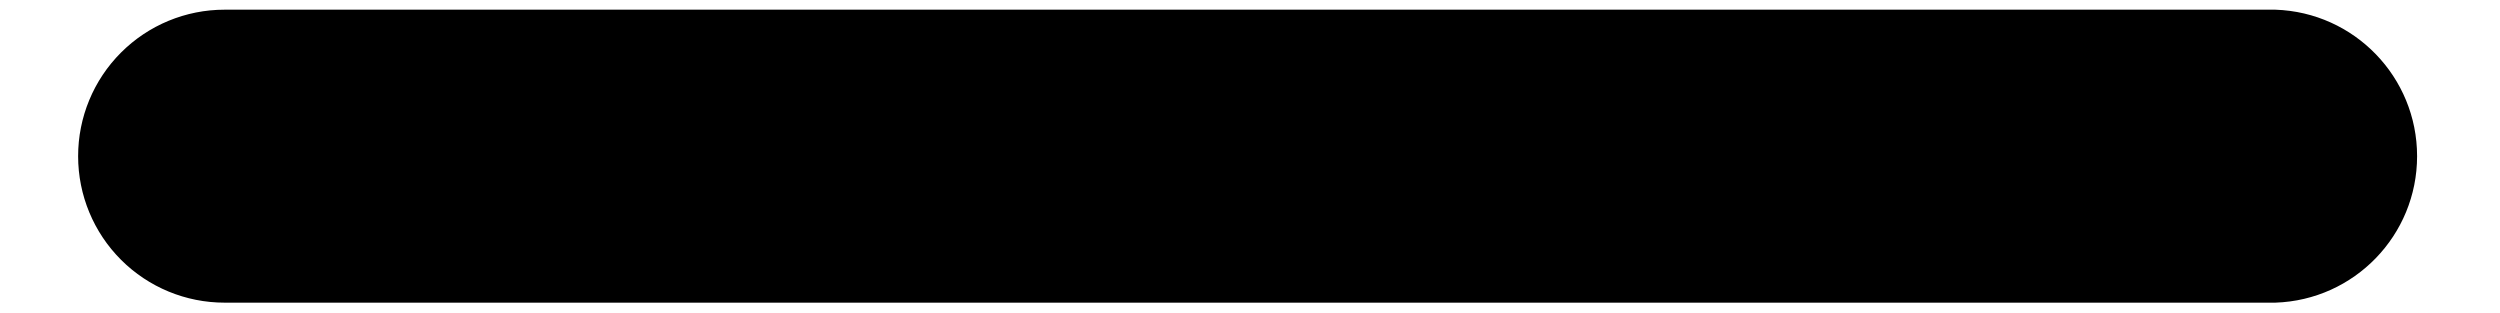
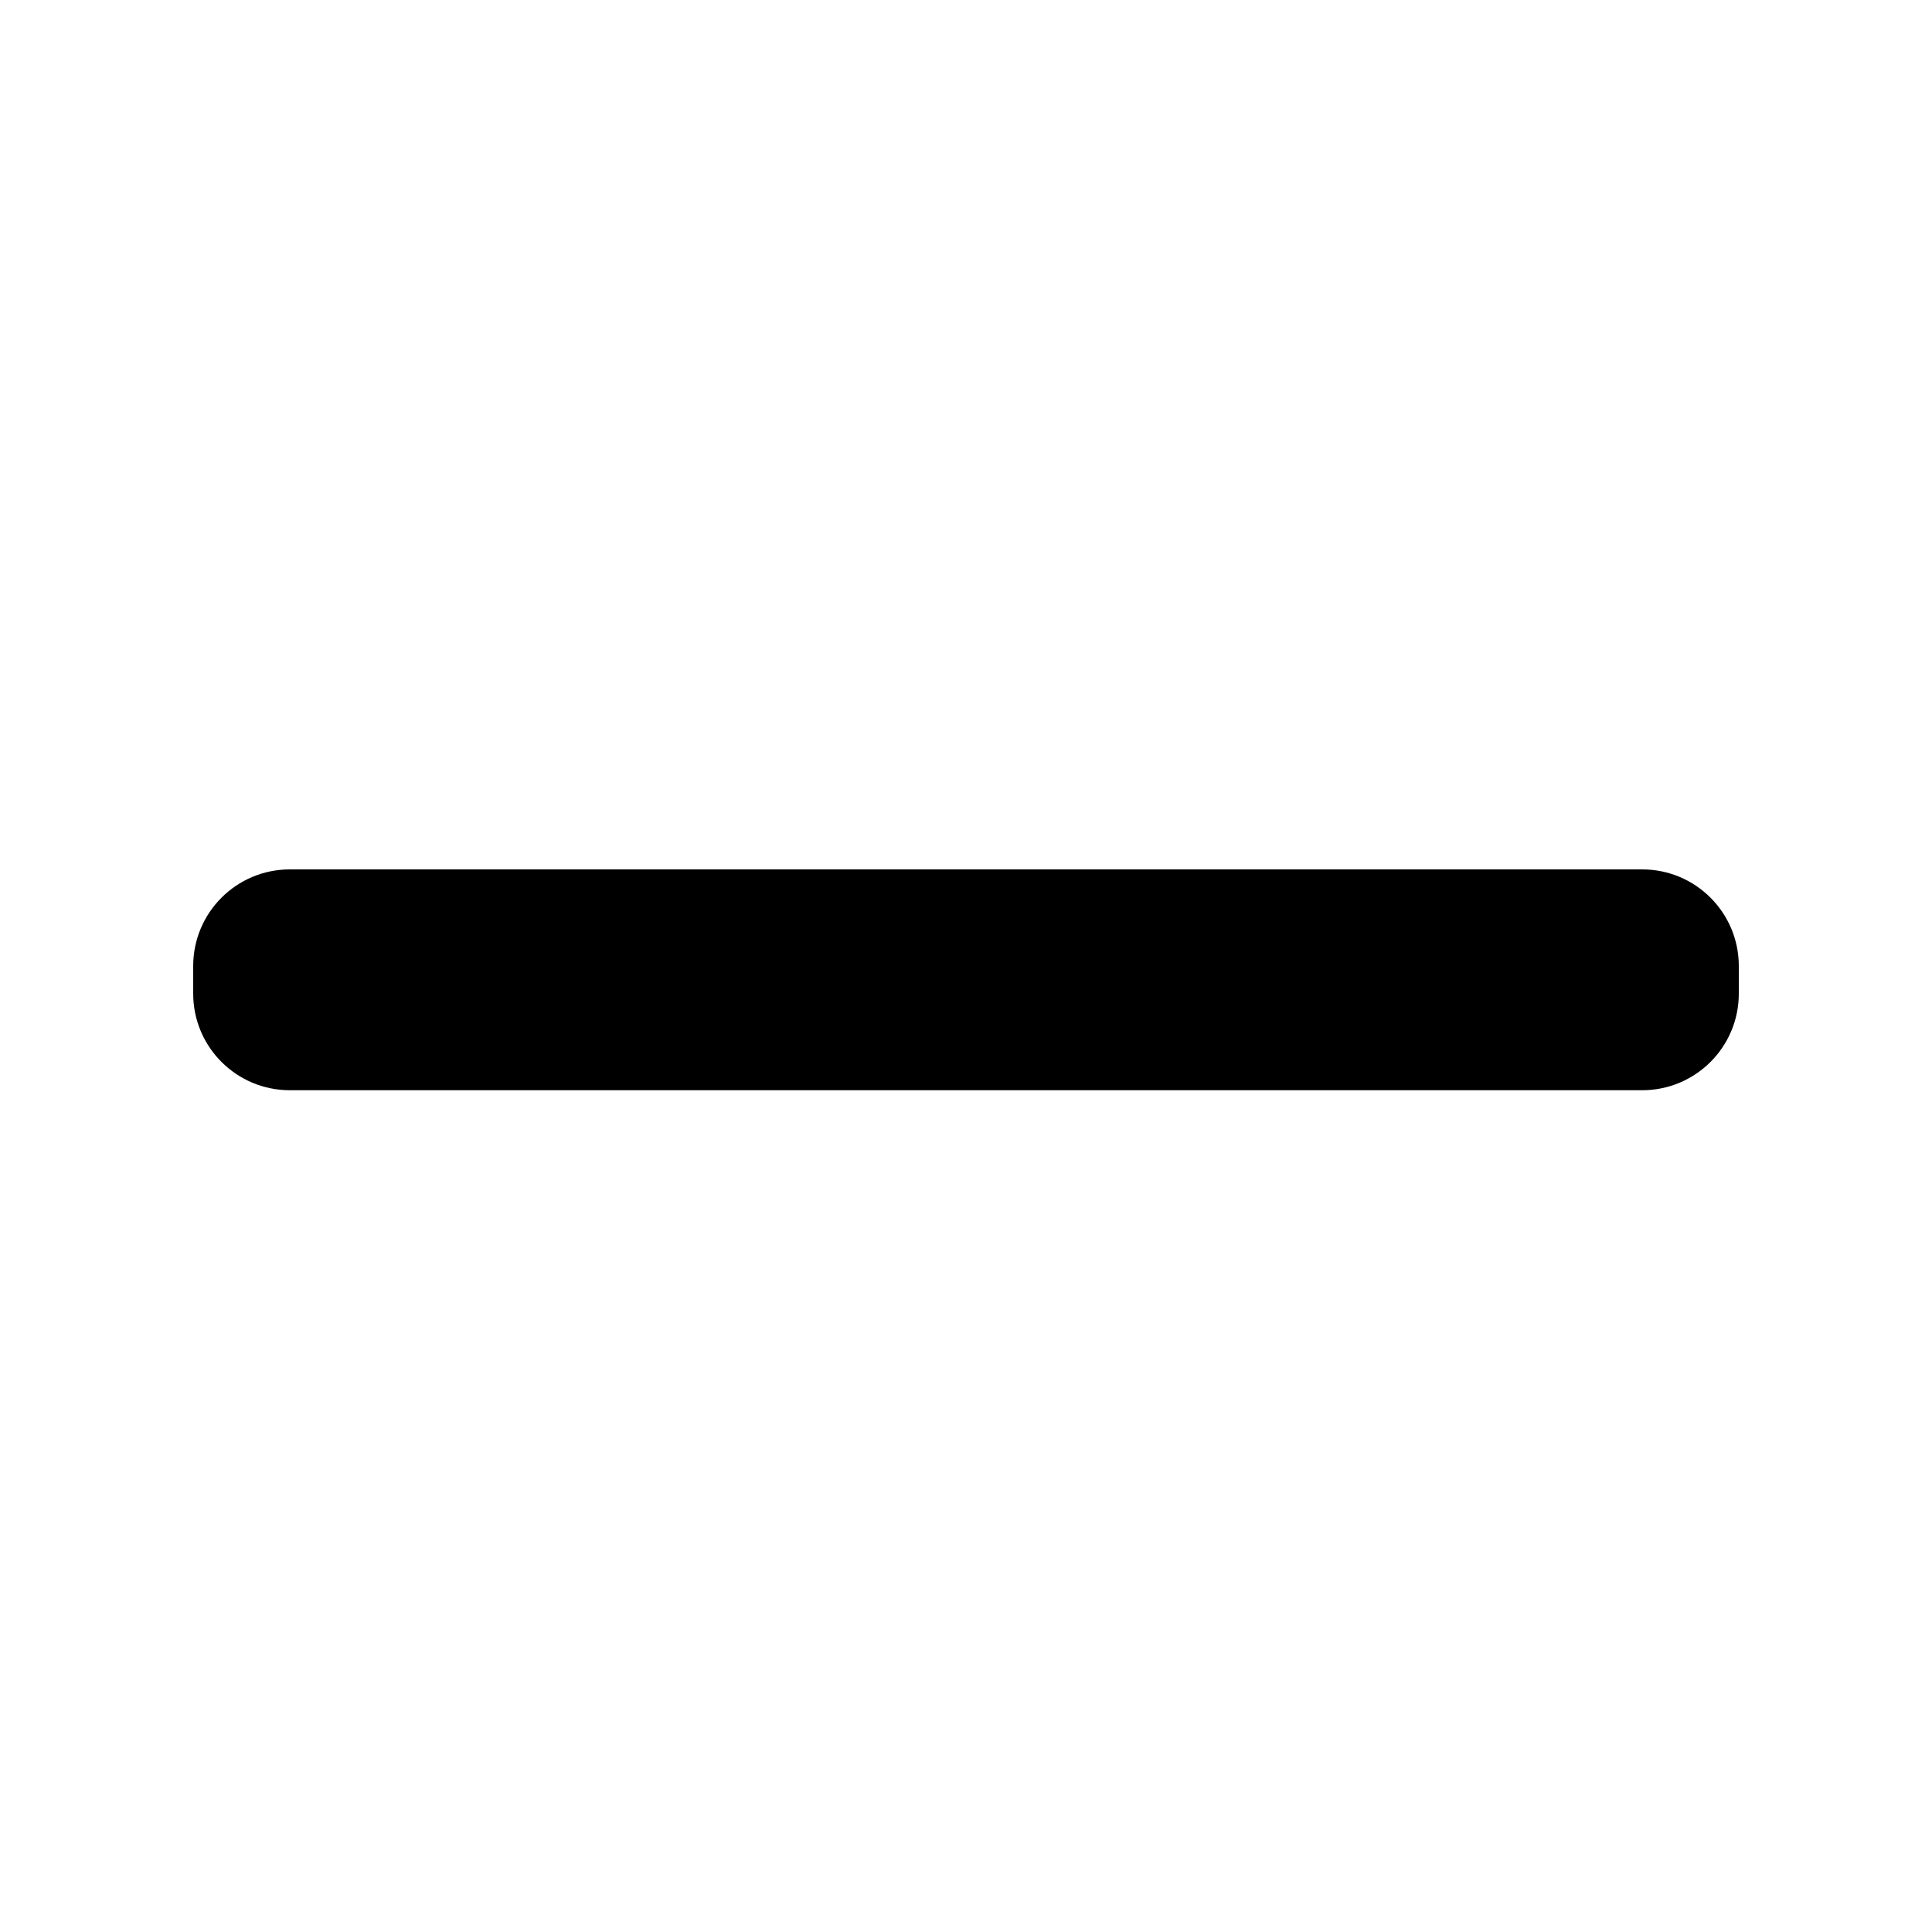
- <svg xmlns="http://www.w3.org/2000/svg" viewBox="0 0 16 2" fill="none">
-   <path d="M.5 1a.937.937 0 0 1 .938-.938h13.124a.938.938 0 0 1 0 1.875H1.438A.937.937 0 0 1 .5 1Z" fill="currentColor" />
+ <svg xmlns="http://www.w3.org/2000/svg" fill="none" viewBox="0 0 20 20">
+   <g clip-path="url(#a)">
+     <path fill="currentColor" d="M8.857 9H17a1 1 0 0 1 1 1v.286a1 1 0 0 1-1 1H3a1 1 0 0 1-1-1V10a1 1 0 0 1 1-1h5.857Z" />
+   </g>
+   <defs>
+     <clipPath id="a">
+       <path fill="currentColor" d="M0 0h20v20H0z" />
+     </clipPath>
+   </defs>
</svg>
